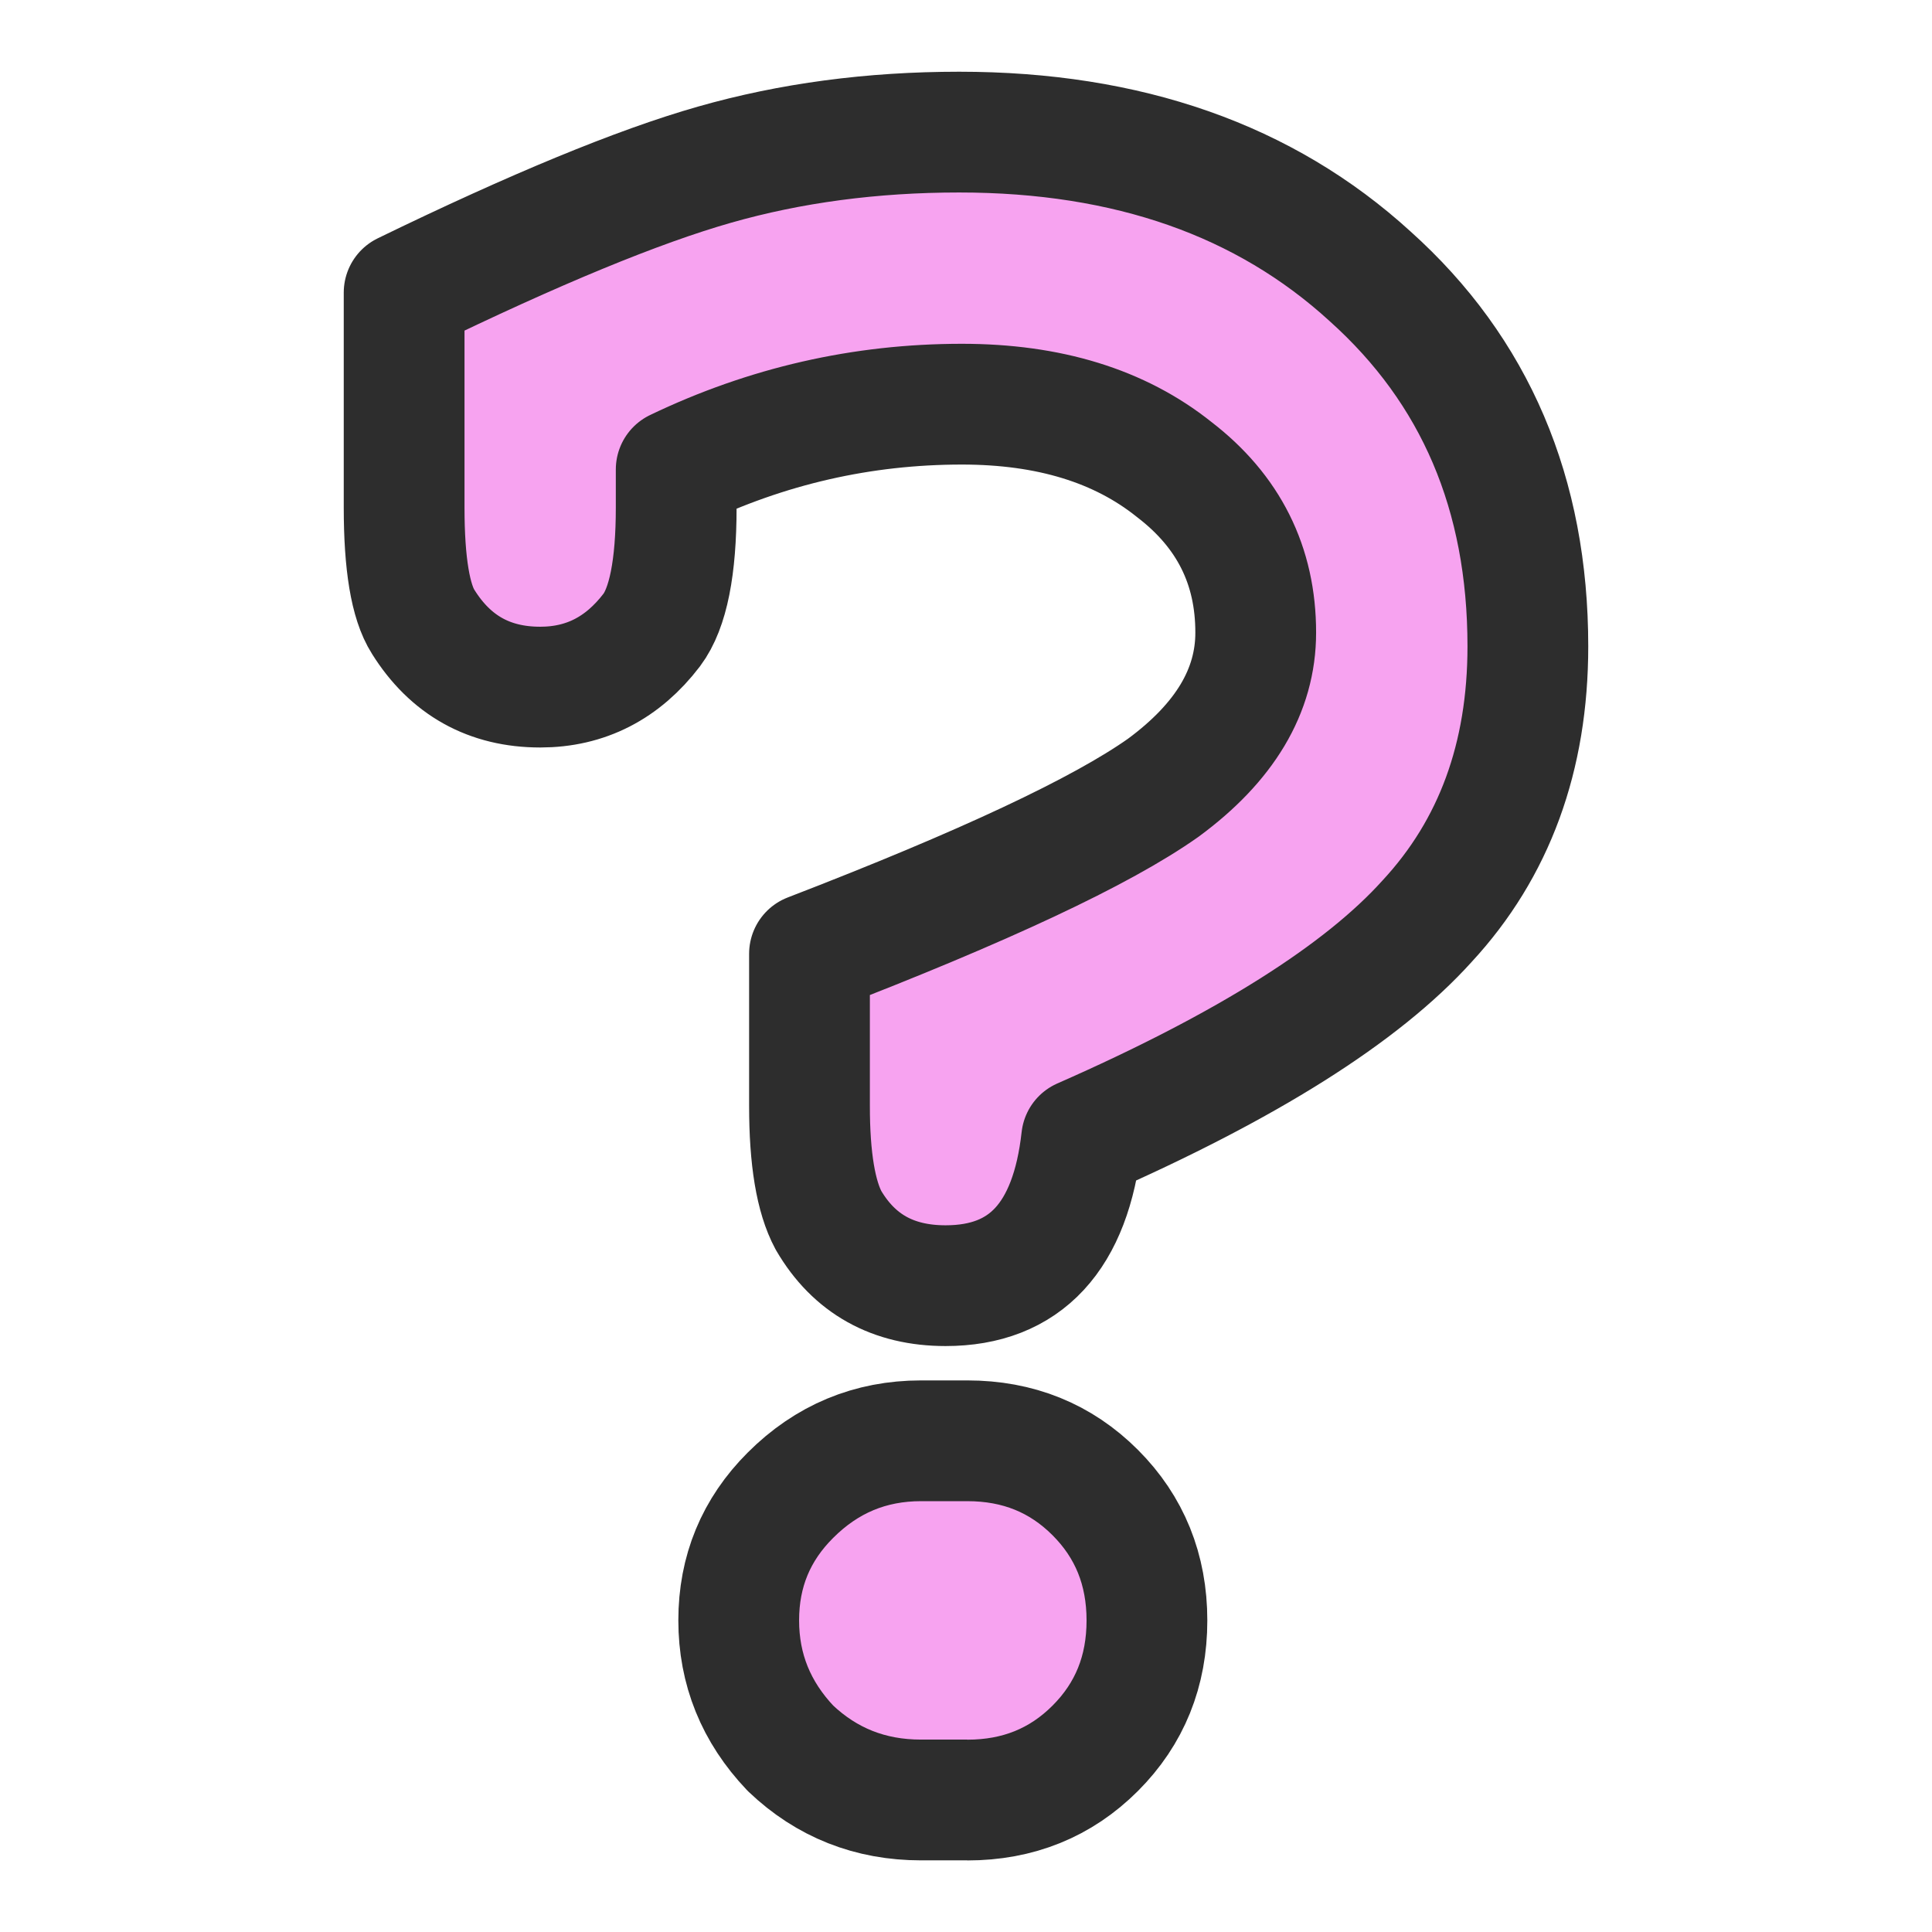
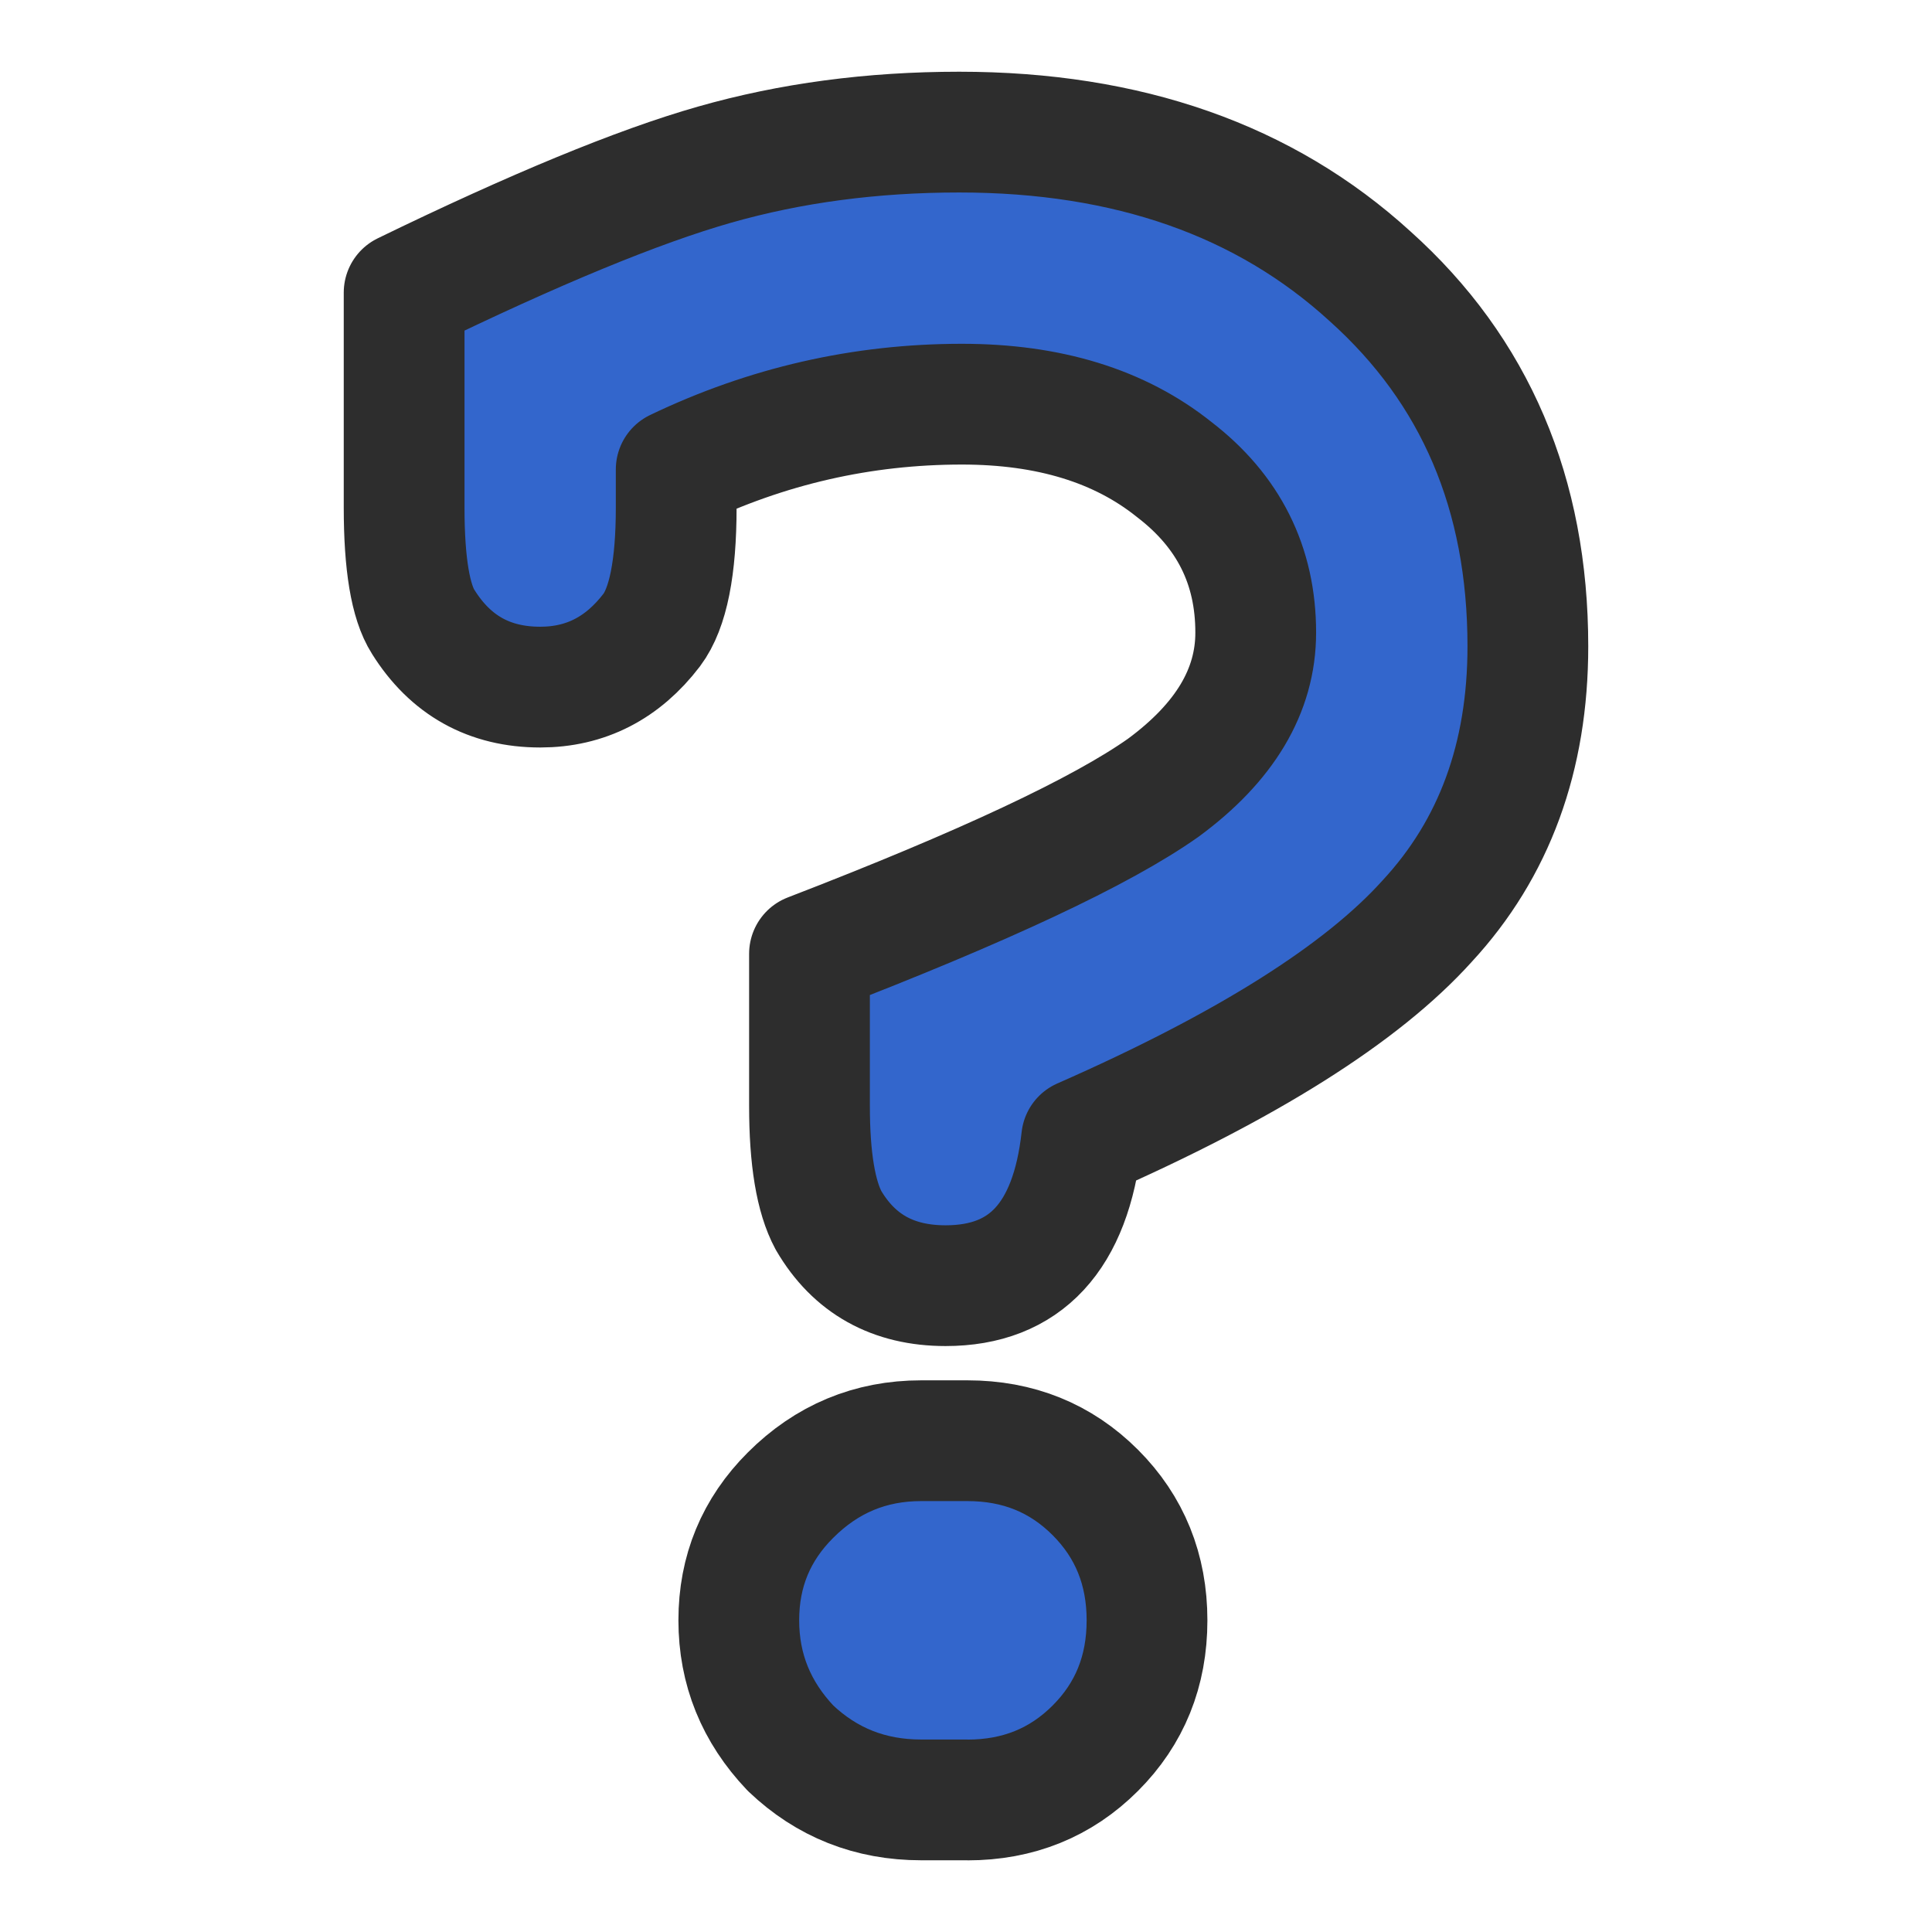
<svg xmlns="http://www.w3.org/2000/svg" xmlns:ns1="http://www.openswatchbook.org/uri/2009/osb" width="24" height="24" id="svg2" version="1.1">
  <defs id="defs4">
    <linearGradient id="linearGradient5179-1-3" ns1:paint="solid" gradientTransform="matrix(0.3829918,0,0,0.3829918,185.9743,205.3591)">
      <stop style="stop-color:#d64933;stop-opacity:1;" offset="0" id="stop5181-2-7" />
    </linearGradient>
  </defs>
  <g id="layer1" transform="translate(0,-1028.362)" style="display:inline" />
  <g id="layer3" />
  <g id="layer2" />
  <g id="layer4" />
  <g id="layer5">
-     <text id="text4351" y="-15.439" x="-0.894" style="font-size:5px;font-style:normal;font-variant:normal;font-weight:normal;font-stretch:normal;line-height:125%;letter-spacing:0px;word-spacing:0px;fill:#000000;fill-opacity:1;stroke:none;font-family:Sans;-inkscape-font-specification:Phetsarath OT" xml:space="preserve">
-       <tspan y="-15.439" x="-0.894" id="tspan4353" />
+     <text id="text4351" y="-15.439" x="-0.894" style="font-style:normal;font-variant:normal;font-weight:normal;font-stretch:normal;line-height:0%;font-family:sans-serif;-inkscape-font-specification:'Phetsarath OT';letter-spacing:0px;word-spacing:0px;fill:#000000;fill-opacity:1;stroke:none" xml:space="preserve">
+       <tspan y="-15.439" x="-0.894" id="tspan4353" style="font-size:5px;line-height:1.25;font-family:sans-serif"> </tspan>
    </text>
-     <g style="font-size:34.292px;font-style:normal;font-variant:normal;font-weight:bold;font-stretch:normal;line-height:125%;letter-spacing:0px;word-spacing:0px;fill:#f7a3f0;fill-opacity:1;stroke:#2d2d2d;stroke-width:1.522;stroke-linejoin:round;stroke-miterlimit:4;font-family:TlwgMono;-inkscape-font-specification:TlwgMono;stroke-dasharray:none" id="text5051" transform="matrix(0.9856301,0,0,0.9856301,-0.4657959,0.1684969)">
-       <path d="m 5.566,6.226 0,-2.709 C 7.212,2.717 8.515,2.179 9.476,1.905 10.436,1.631 11.464,1.494 12.562,1.494 c 2.126,2.05e-5 3.852,0.606 5.178,1.817 1.326,1.189 1.989,2.743 1.989,4.664 -1.8e-5,1.395 -0.423,2.549 -1.269,3.463 -0.823,0.914 -2.275,1.829 -4.355,2.743 -0.137,1.235 -0.709,1.852 -1.715,1.852 -0.663,6e-6 -1.154,-0.274 -1.475,-0.823 -0.16,-0.297 -0.24,-0.777 -0.24,-1.44 l 0,-1.92 c 2.195,-0.846 3.681,-1.543 4.458,-2.092 0.777,-0.572 1.166,-1.223 1.166,-1.955 C 16.3,6.957 15.957,6.272 15.271,5.746 14.585,5.197 13.693,4.923 12.596,4.923 11.339,4.923 10.139,5.197 8.995,5.746 l 0,0.48 C 8.995,6.98 8.893,7.495 8.687,7.769 8.321,8.249 7.852,8.489 7.281,8.489 6.641,8.489 6.149,8.215 5.806,7.666 5.646,7.415 5.566,6.935 5.566,6.226 m 7.098,16.289 -0.583,0 c -0.64,-1e-6 -1.189,-0.217 -1.646,-0.652 -0.434,-0.457 -0.652,-0.994 -0.652,-1.612 -7.8e-6,-0.617 0.217,-1.143 0.652,-1.577 0.457,-0.457 1.006,-0.686 1.646,-0.686 l 0.583,0 c 0.64,4e-6 1.177,0.217 1.612,0.652 0.434,0.434 0.652,0.972 0.652,1.612 -1.2e-5,0.64 -0.217,1.177 -0.652,1.612 -0.434,0.434 -0.972,0.652 -1.612,0.652" style="fill:#f7a3f0;stroke:#2d2d2d;font-family:TlwgMono;-inkscape-font-specification:TlwgMono;stroke-width:1.522;stroke-miterlimit:4;stroke-dasharray:none" id="path3010" />
+     <g style="font-style:normal;font-variant:normal;font-weight:bold;font-stretch:normal;font-size:34.292px;line-height:125%;font-family:TlwgMono;-inkscape-font-specification:TlwgMono;letter-spacing:0px;word-spacing:0px;fill:#3366cc;fill-opacity:1;stroke:#2d2d2d;stroke-width:1.522;stroke-linejoin:round;stroke-miterlimit:4;stroke-dasharray:none" id="text5051" transform="matrix(0.9856301,0,0,0.9856301,-0.4657959,0.1684969)">
+       <path d="M 5.566,6.226 V 3.517 C 7.212,2.717 8.515,2.179 9.476,1.905 10.436,1.631 11.464,1.494 12.562,1.494 c 2.126,2.05e-5 3.852,0.606 5.178,1.817 1.326,1.189 1.989,2.743 1.989,4.664 -1.8e-5,1.395 -0.423,2.549 -1.269,3.463 -0.823,0.914 -2.275,1.829 -4.355,2.743 -0.137,1.235 -0.709,1.852 -1.715,1.852 -0.663,6e-6 -1.154,-0.274 -1.475,-0.823 -0.16,-0.297 -0.24,-0.777 -0.24,-1.44 v -1.92 c 2.195,-0.846 3.681,-1.543 4.458,-2.092 0.777,-0.572 1.166,-1.223 1.166,-1.955 C 16.3,6.957 15.957,6.272 15.271,5.746 14.585,5.197 13.693,4.923 12.596,4.923 11.339,4.923 10.139,5.197 8.995,5.746 V 6.226 C 8.995,6.98 8.893,7.495 8.687,7.769 8.321,8.249 7.852,8.489 7.281,8.489 6.641,8.489 6.149,8.215 5.806,7.666 5.646,7.415 5.566,6.935 5.566,6.226 M 12.665,22.514 h -0.583 c -0.64,-1e-6 -1.189,-0.217 -1.646,-0.652 -0.434,-0.457 -0.652,-0.994 -0.652,-1.612 -7.8e-6,-0.617 0.217,-1.143 0.652,-1.577 0.457,-0.457 1.006,-0.686 1.646,-0.686 h 0.583 c 0.64,4e-6 1.177,0.217 1.612,0.652 0.434,0.434 0.652,0.972 0.652,1.612 -1.2e-5,0.64 -0.217,1.177 -0.652,1.612 -0.434,0.434 -0.972,0.652 -1.612,0.652" style="font-family:TlwgMono;-inkscape-font-specification:TlwgMono;fill:#3366cc;stroke:#2d2d2d;stroke-width:1.522;stroke-miterlimit:4;stroke-dasharray:none" id="path3010" />
    </g>
  </g>
</svg>
